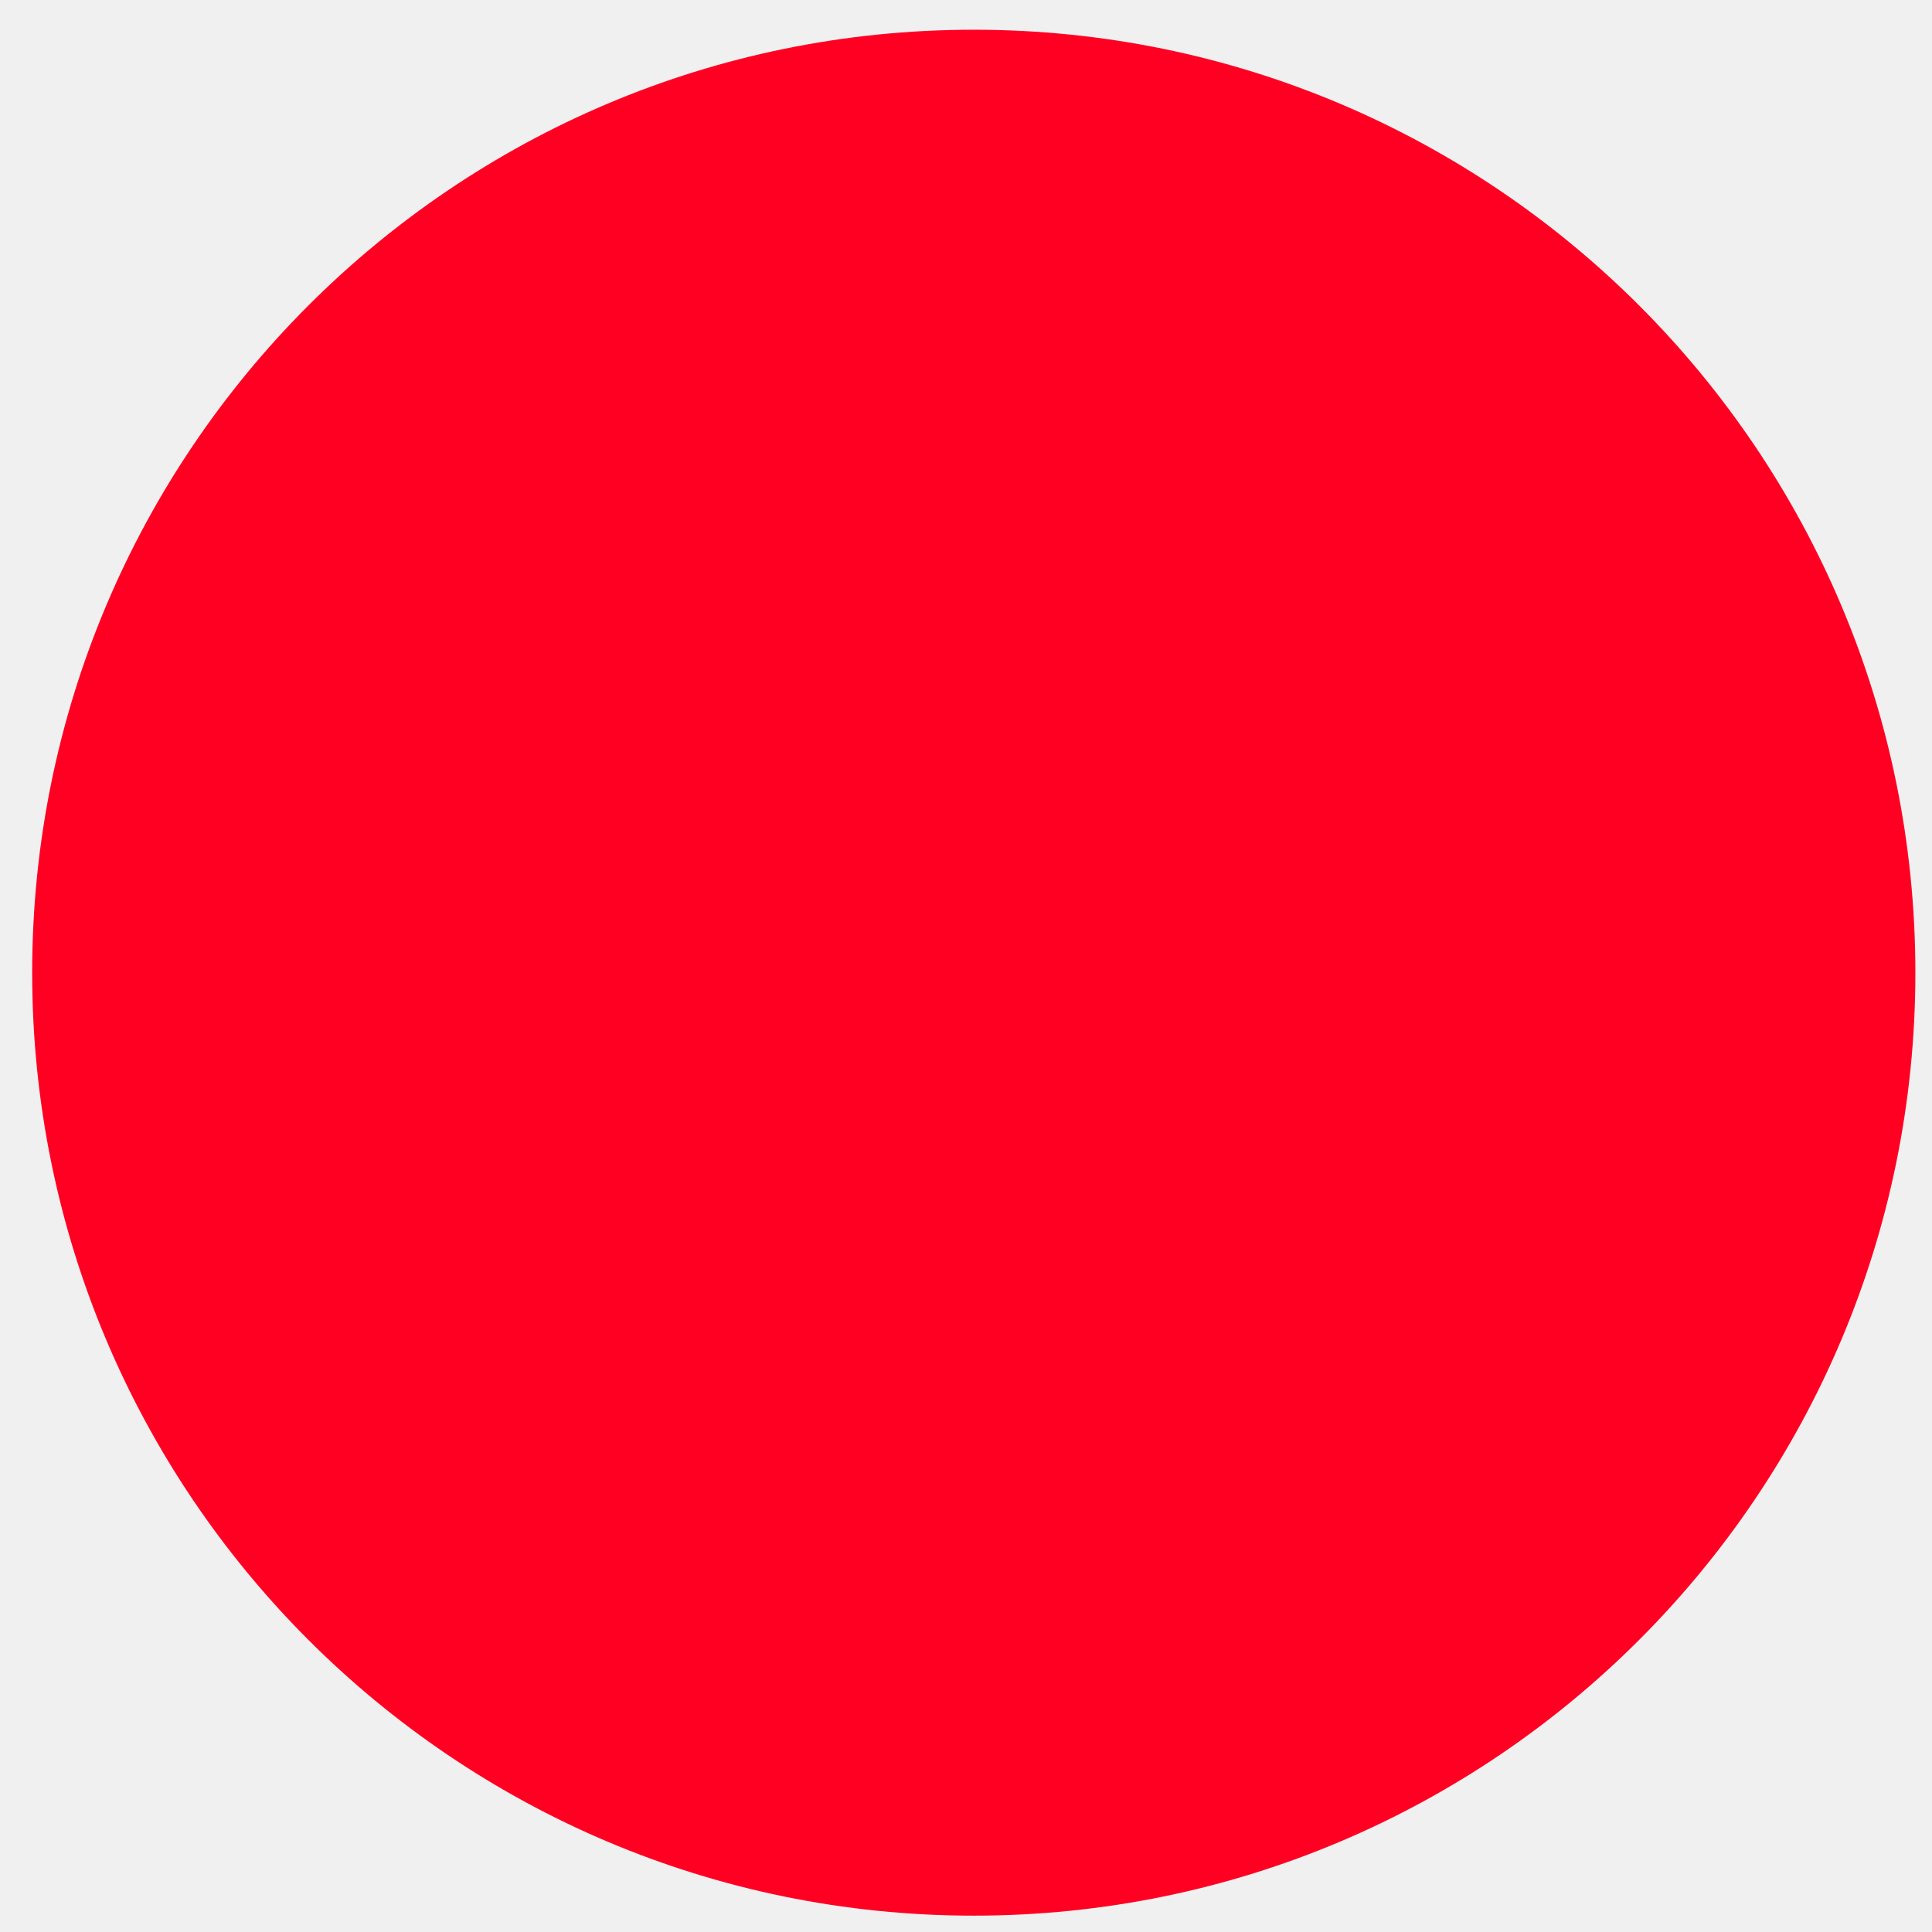
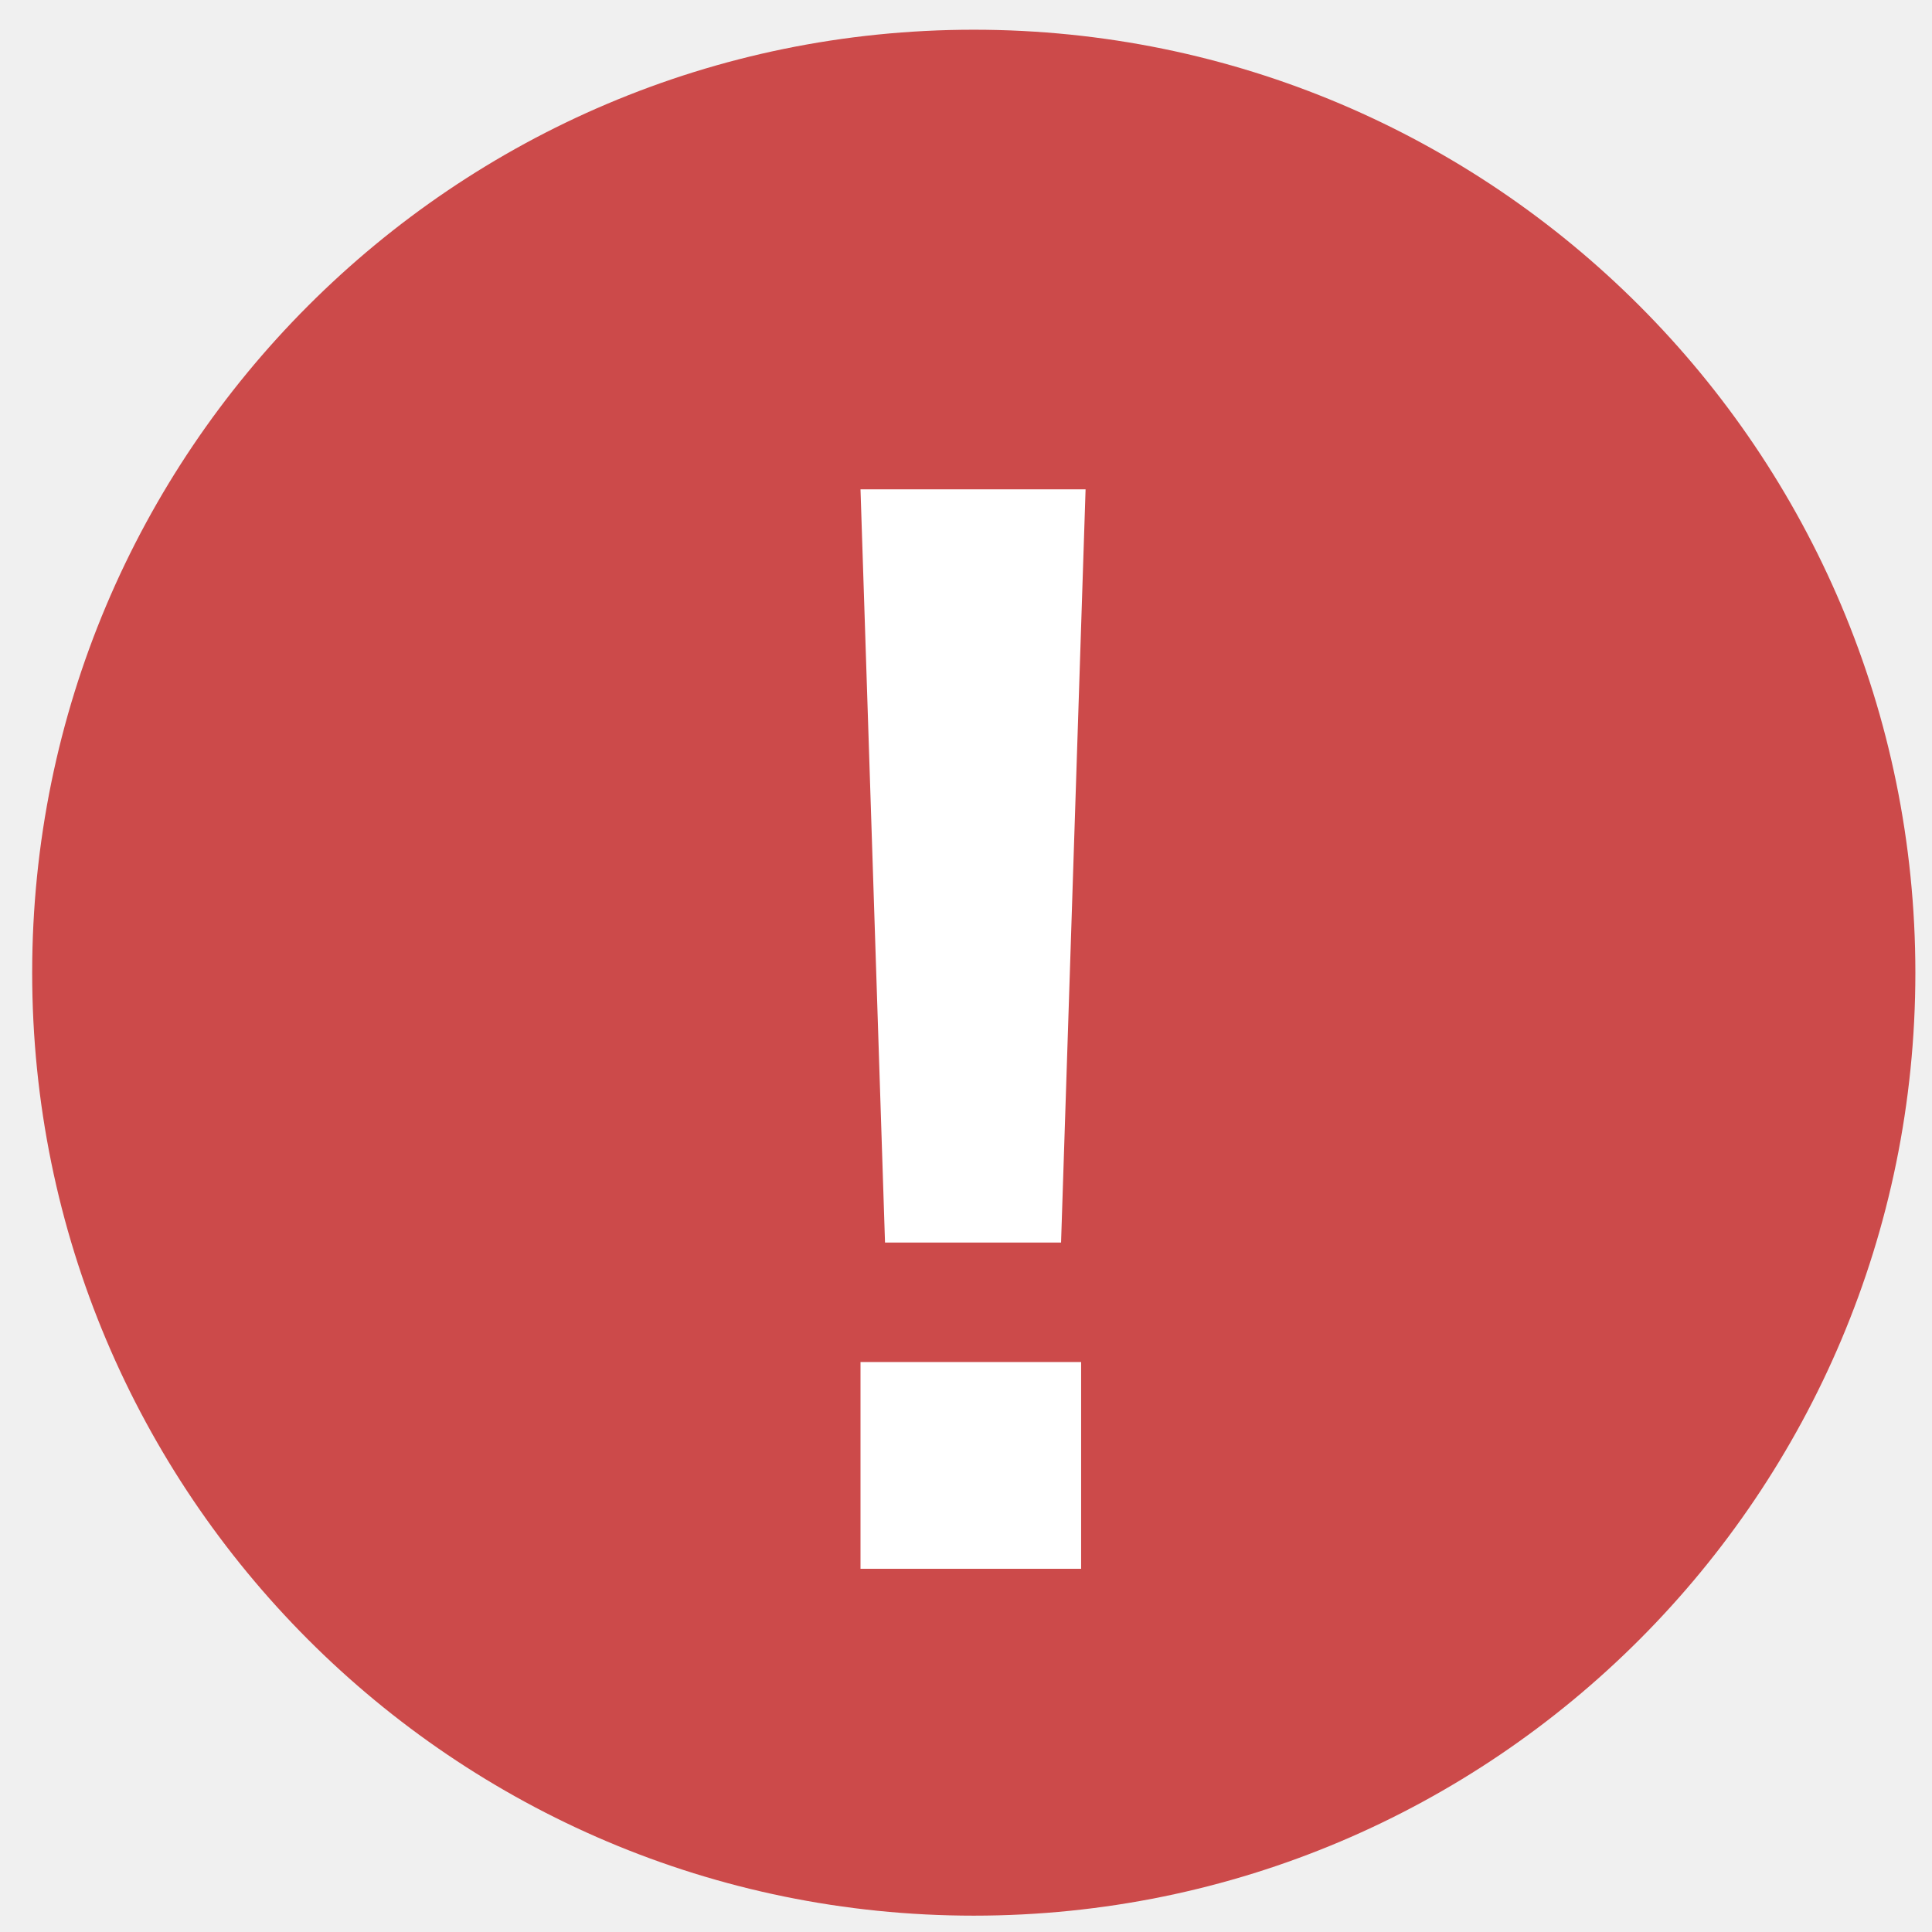
<svg xmlns="http://www.w3.org/2000/svg" width="256" height="256" viewBox="0 0 67.733 67.733" version="1.1" id="svg1">
-   <defs id="defs1">
-     <rect x="25.618" y="80.624" width="212.383" height="105.758" id="rect3" />
-     <linearGradient id="Gradient" x1="0" x2="0" y1="0" y2="256" gradientUnits="userSpaceOnUse" gradientTransform="matrix(0.2484247,0,0,0.2431017,2.863828,3.348241)">
-       <stop offset="0" style="stop-color:#4bd81c;stop-opacity:1;" id="stop1" />
-       <stop offset="100%" style="stop-color:#1C71D8;stop-opacity:1" id="stop2" />
-     </linearGradient>
-   </defs>
+   <defs id="defs1" />
  <g id="layer1">
-     <ellipse style="fill:#ff0023;fill-opacity:1;stroke:none;stroke-width:10.927;stroke-dasharray:none;stroke-opacity:1" id="path4" cx="34.139" cy="34.101" rx="33.011" ry="33.059" />
-     <text xml:space="preserve" transform="scale(0.2645833)" id="text2" style="white-space:pre;shape-inside:url(#rect3);display:inline;fill:none;fill-opacity:1;stroke:#ffffff;stroke-width:99.534;stroke-dasharray:none;stroke-opacity:1" />
+     <ellipse style="fill:#cc4a4a;fill-opacity:1;stroke:none;stroke-width:10.927;stroke-dasharray:none;stroke-opacity:1" id="path4" cx="34.139" cy="34.101" rx="33.011" ry="33.059" />
+     <text x="34.139" y="55" font-size="55" font-weight="bold" text-anchor="middle" fill="#ffffff" style="font-family: Arial, sans-serif;">
+       !
+     </text>
  </g>
</svg>
